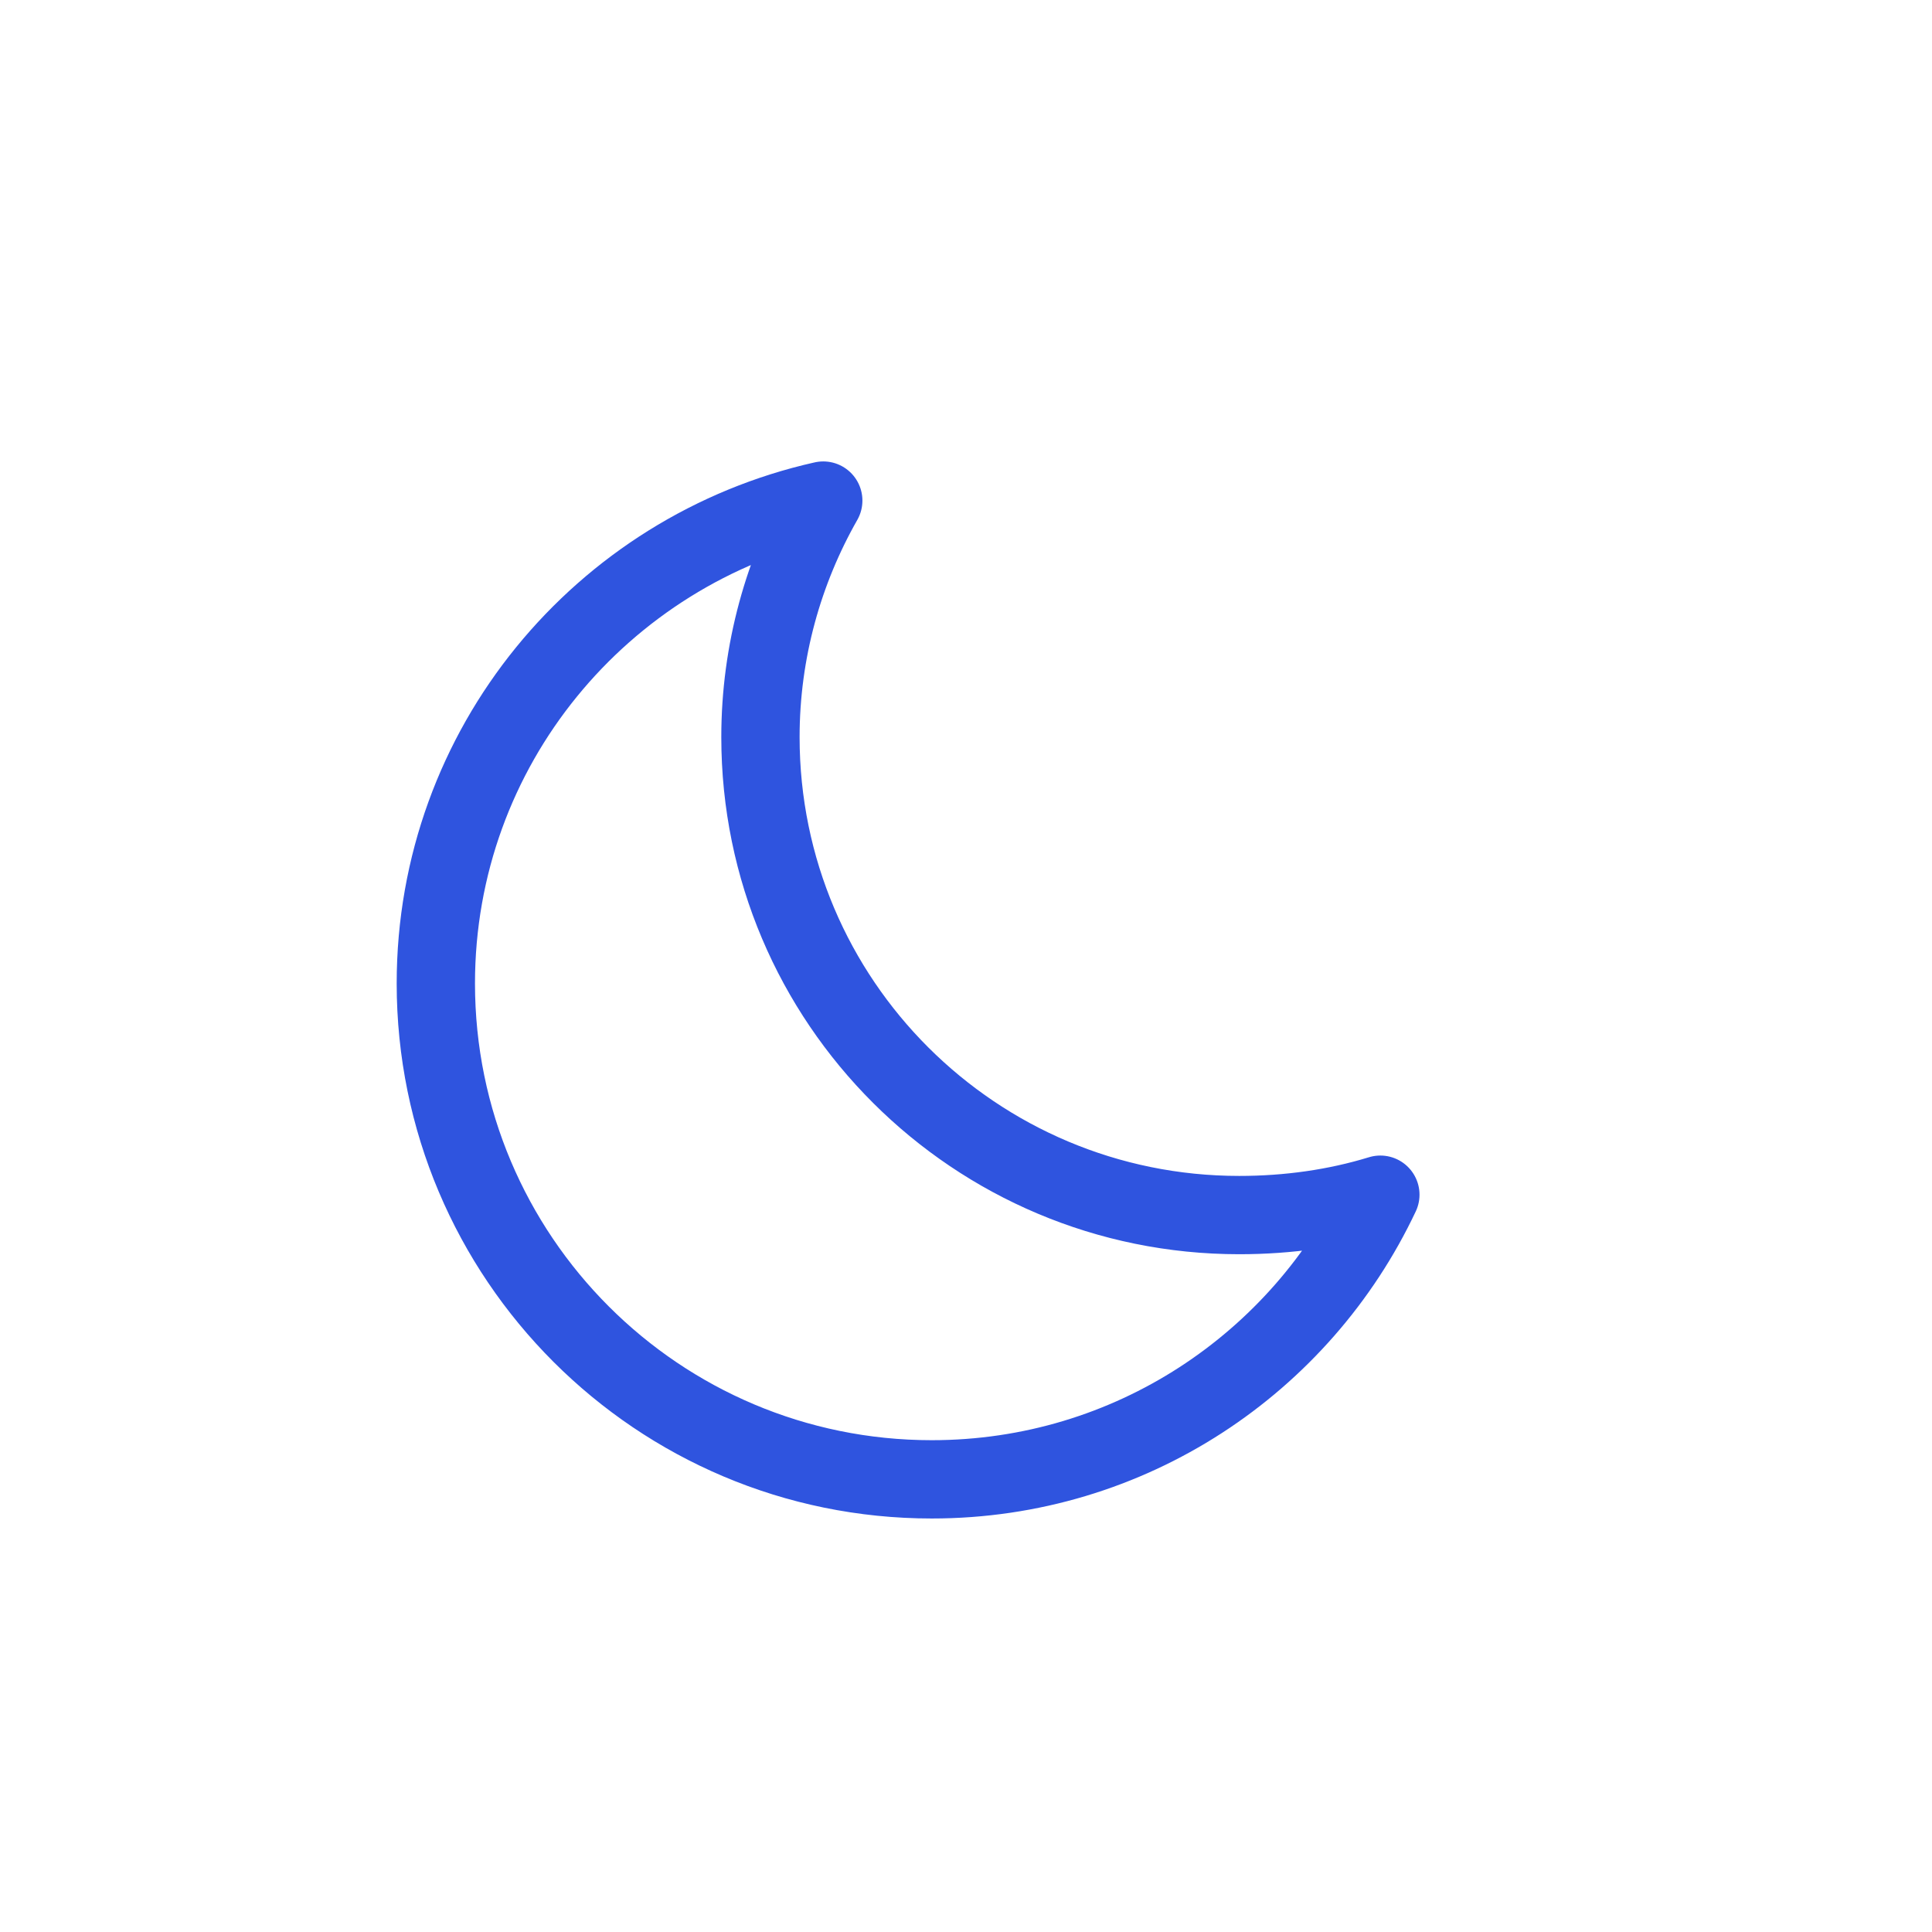
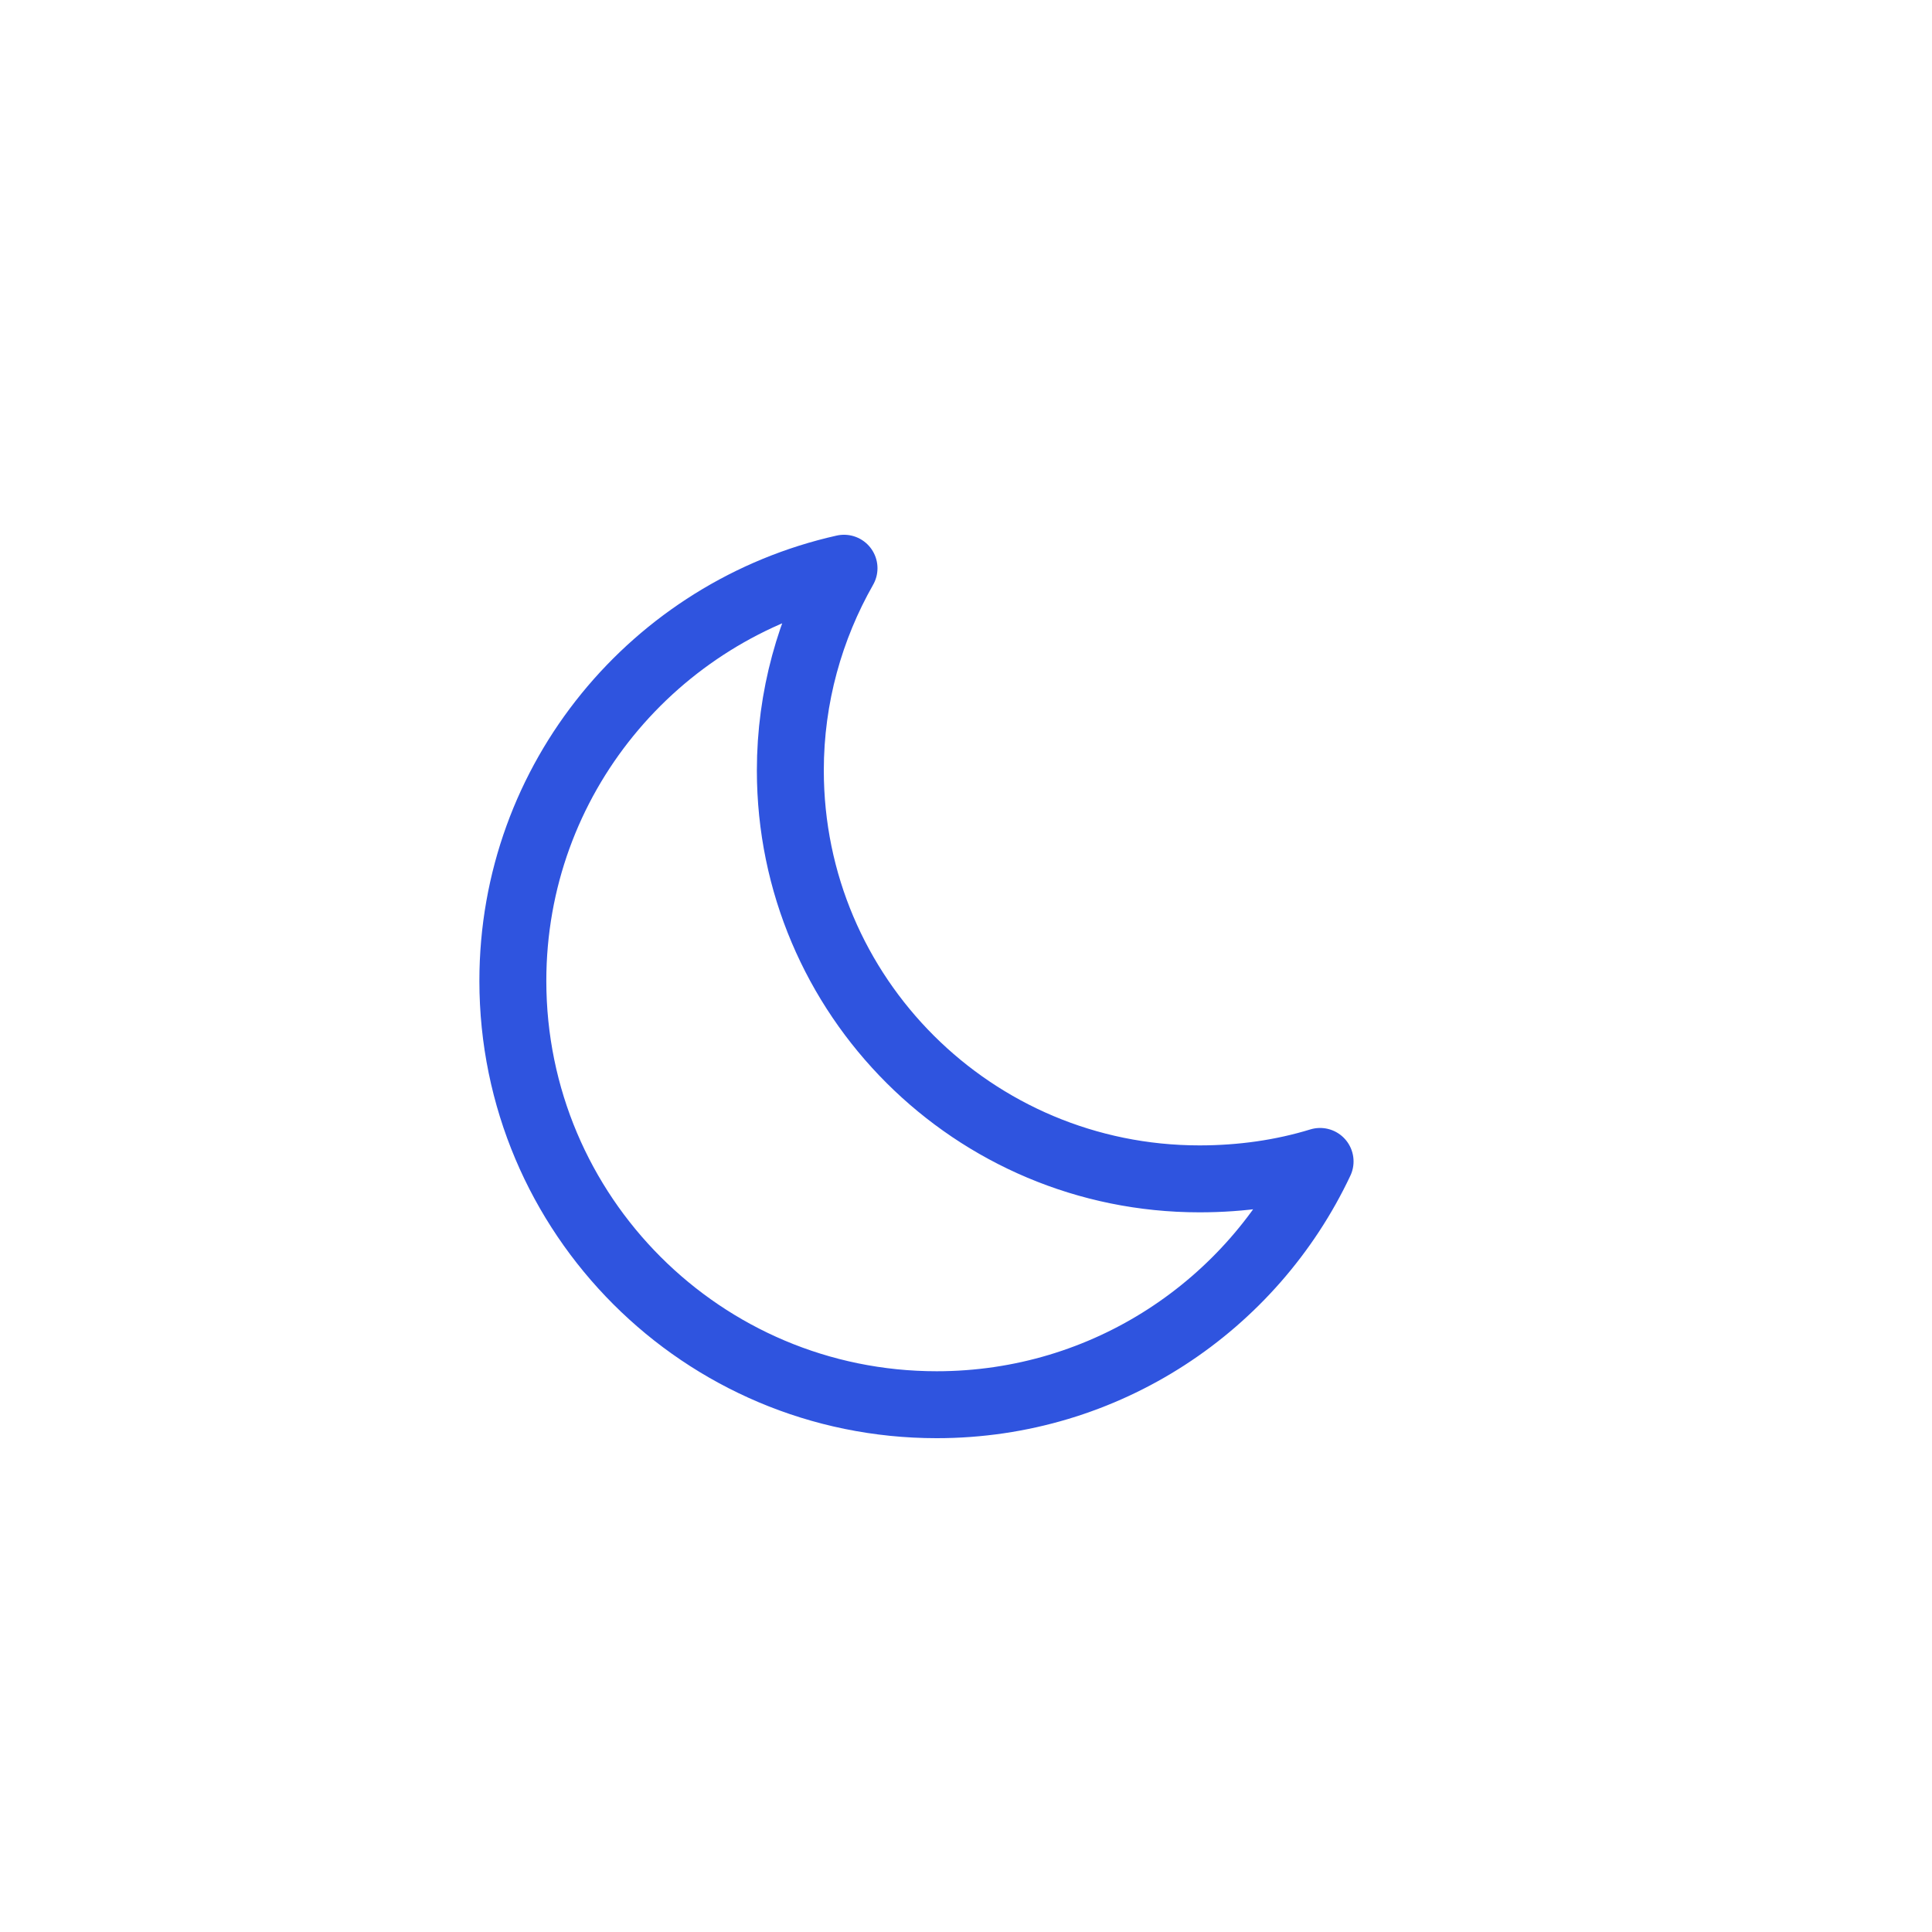
<svg xmlns="http://www.w3.org/2000/svg" width="51" height="51" id="svg2" version="1.1">
  <defs id="defs4" />
  <g id="layer1" transform="translate(0,-1001.362)" />
-   <path style="fill:none;stroke:#2f54df;stroke-width:2.067;stroke-linecap:round;stroke-linejoin:round;stroke-miterlimit:4;stroke-opacity:1;stroke-dasharray:none;stroke-dashoffset:0" d="m 21.732,13.214 c -5.846,1.311 -10.227,6.505 -10.227,12.746 0,7.23 5.861,13.091 13.091,13.091 5.236,0 9.748,-3.073 11.842,-7.514 -1.174,0.36 -2.433,0.538 -3.725,0.538 -6.977,0 -12.639,-5.64 -12.639,-12.617 0,-2.269 0.611,-4.404 1.658,-6.244 z" id="path3981" />
+   <path style="fill:none;stroke:#2f54df;stroke-width:1.767;stroke-linecap:round;stroke-linejoin:round;stroke-miterlimit:4;stroke-opacity:1;stroke-dasharray:none;stroke-dashoffset:0" d="m 22.279,15 c -4.996,1.12 -8.741,5.559 -8.741,10.893 0,6.179 5.009,11.188 11.188,11.188 4.475,0 8.331,-2.626 10.121,-6.422 -1.003,0.308 -2.079,0.46 -3.183,0.46 -5.963,0 -10.801,-4.82 -10.801,-10.783 0,-1.939 0.522,-3.763 1.417,-5.336 z" id="path3981" />
</svg>
